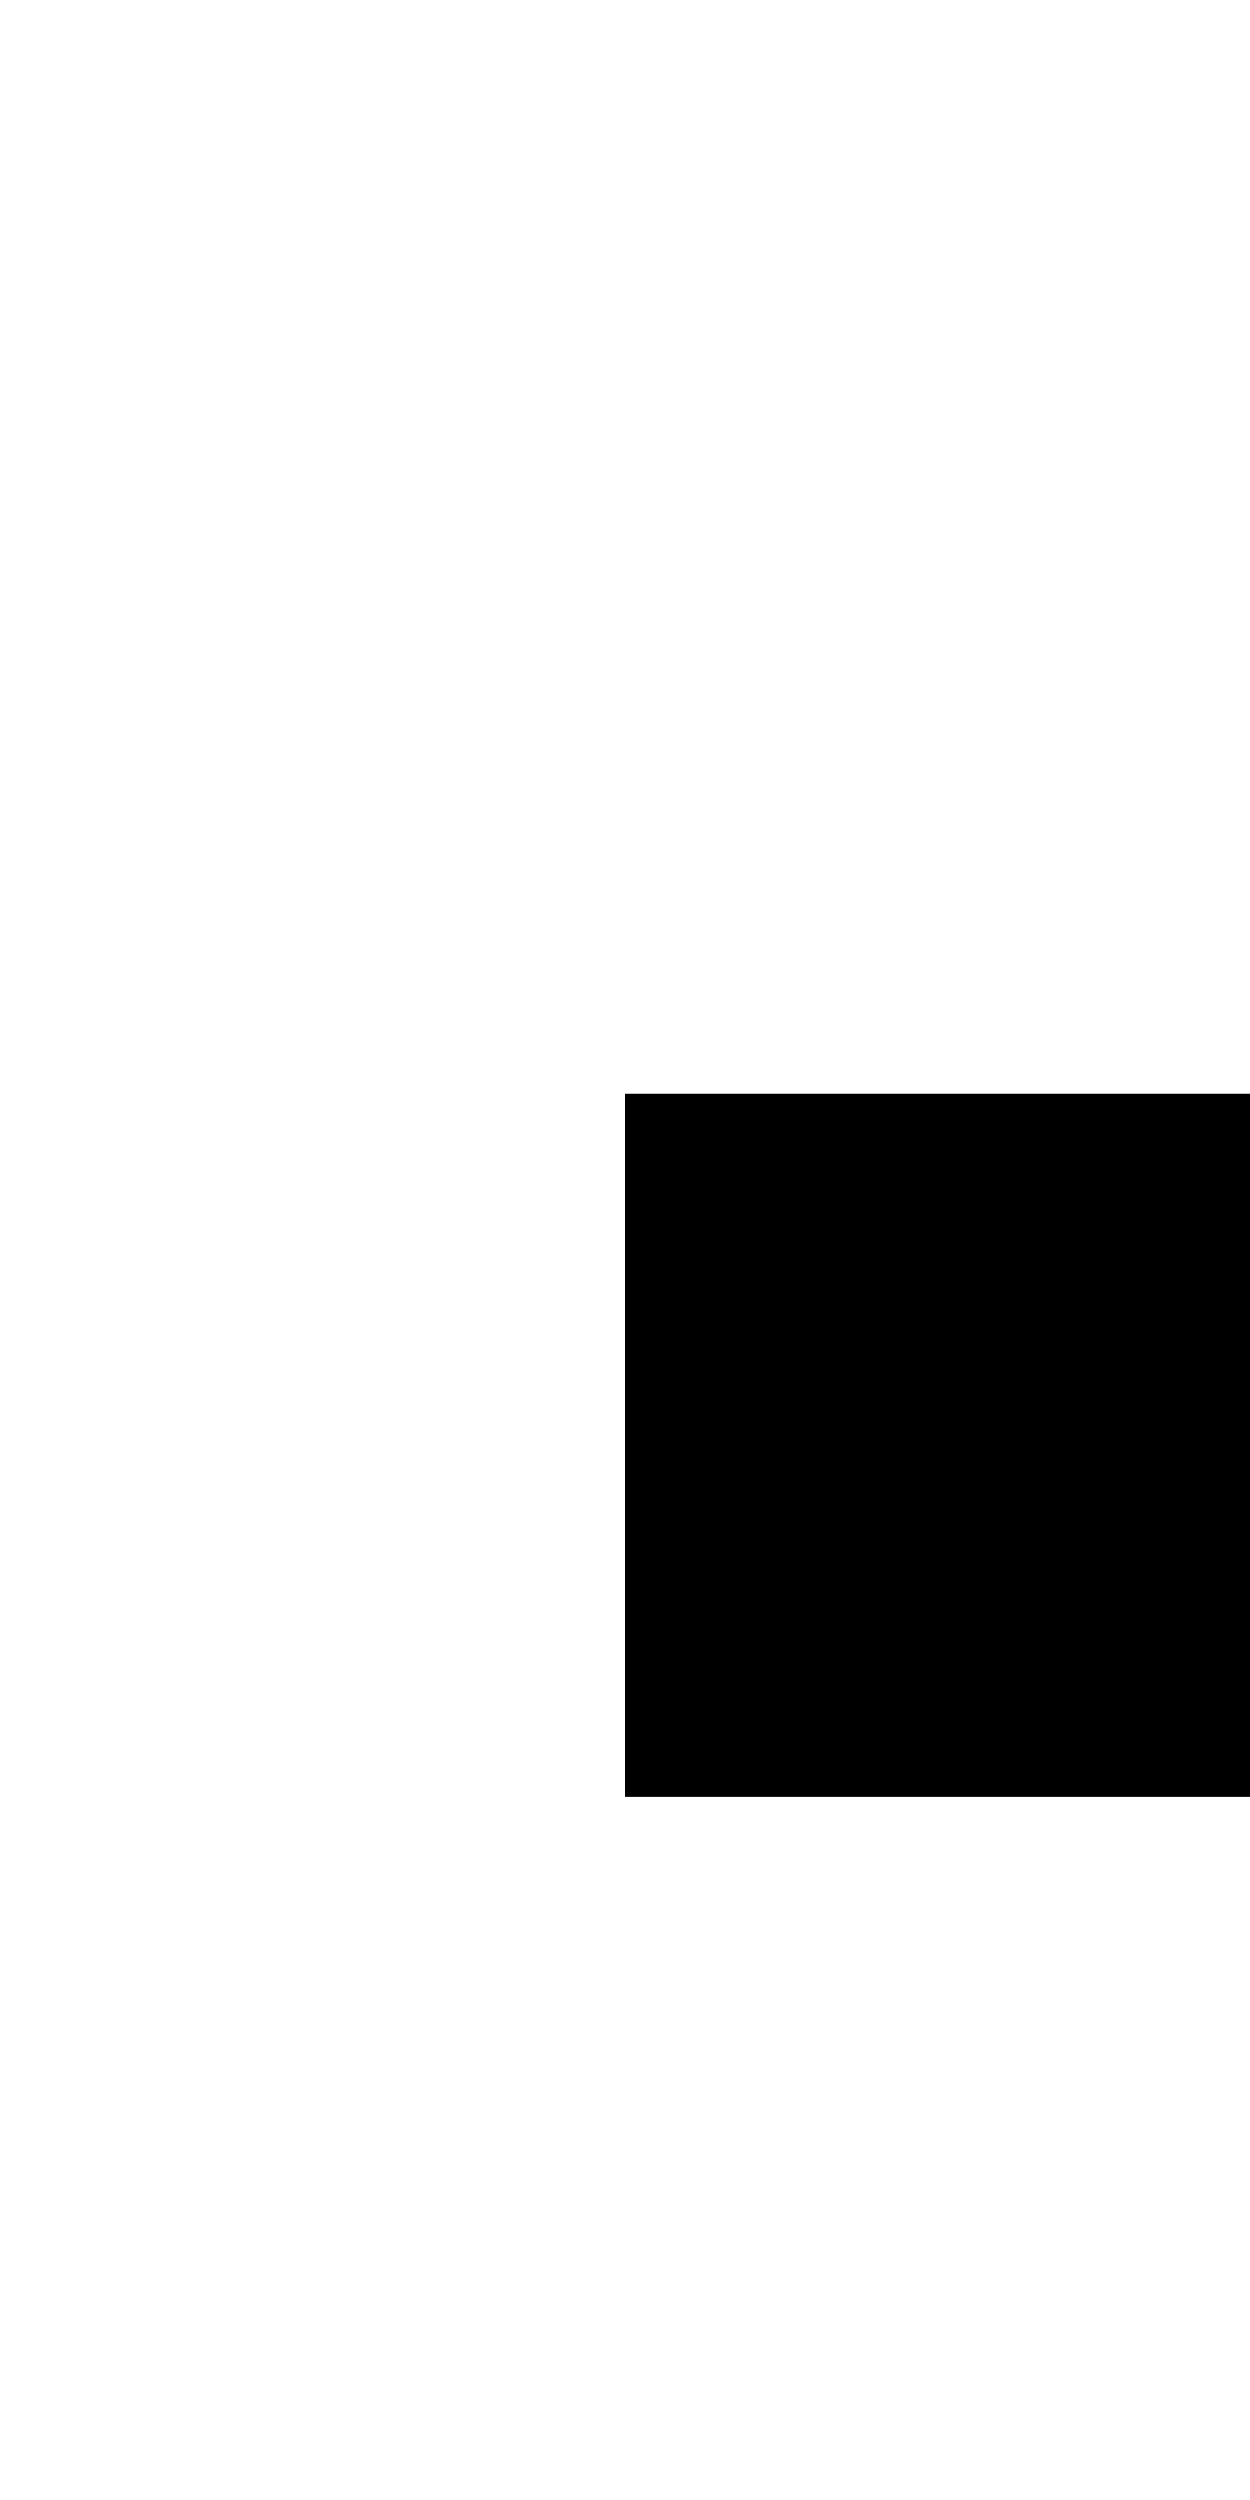
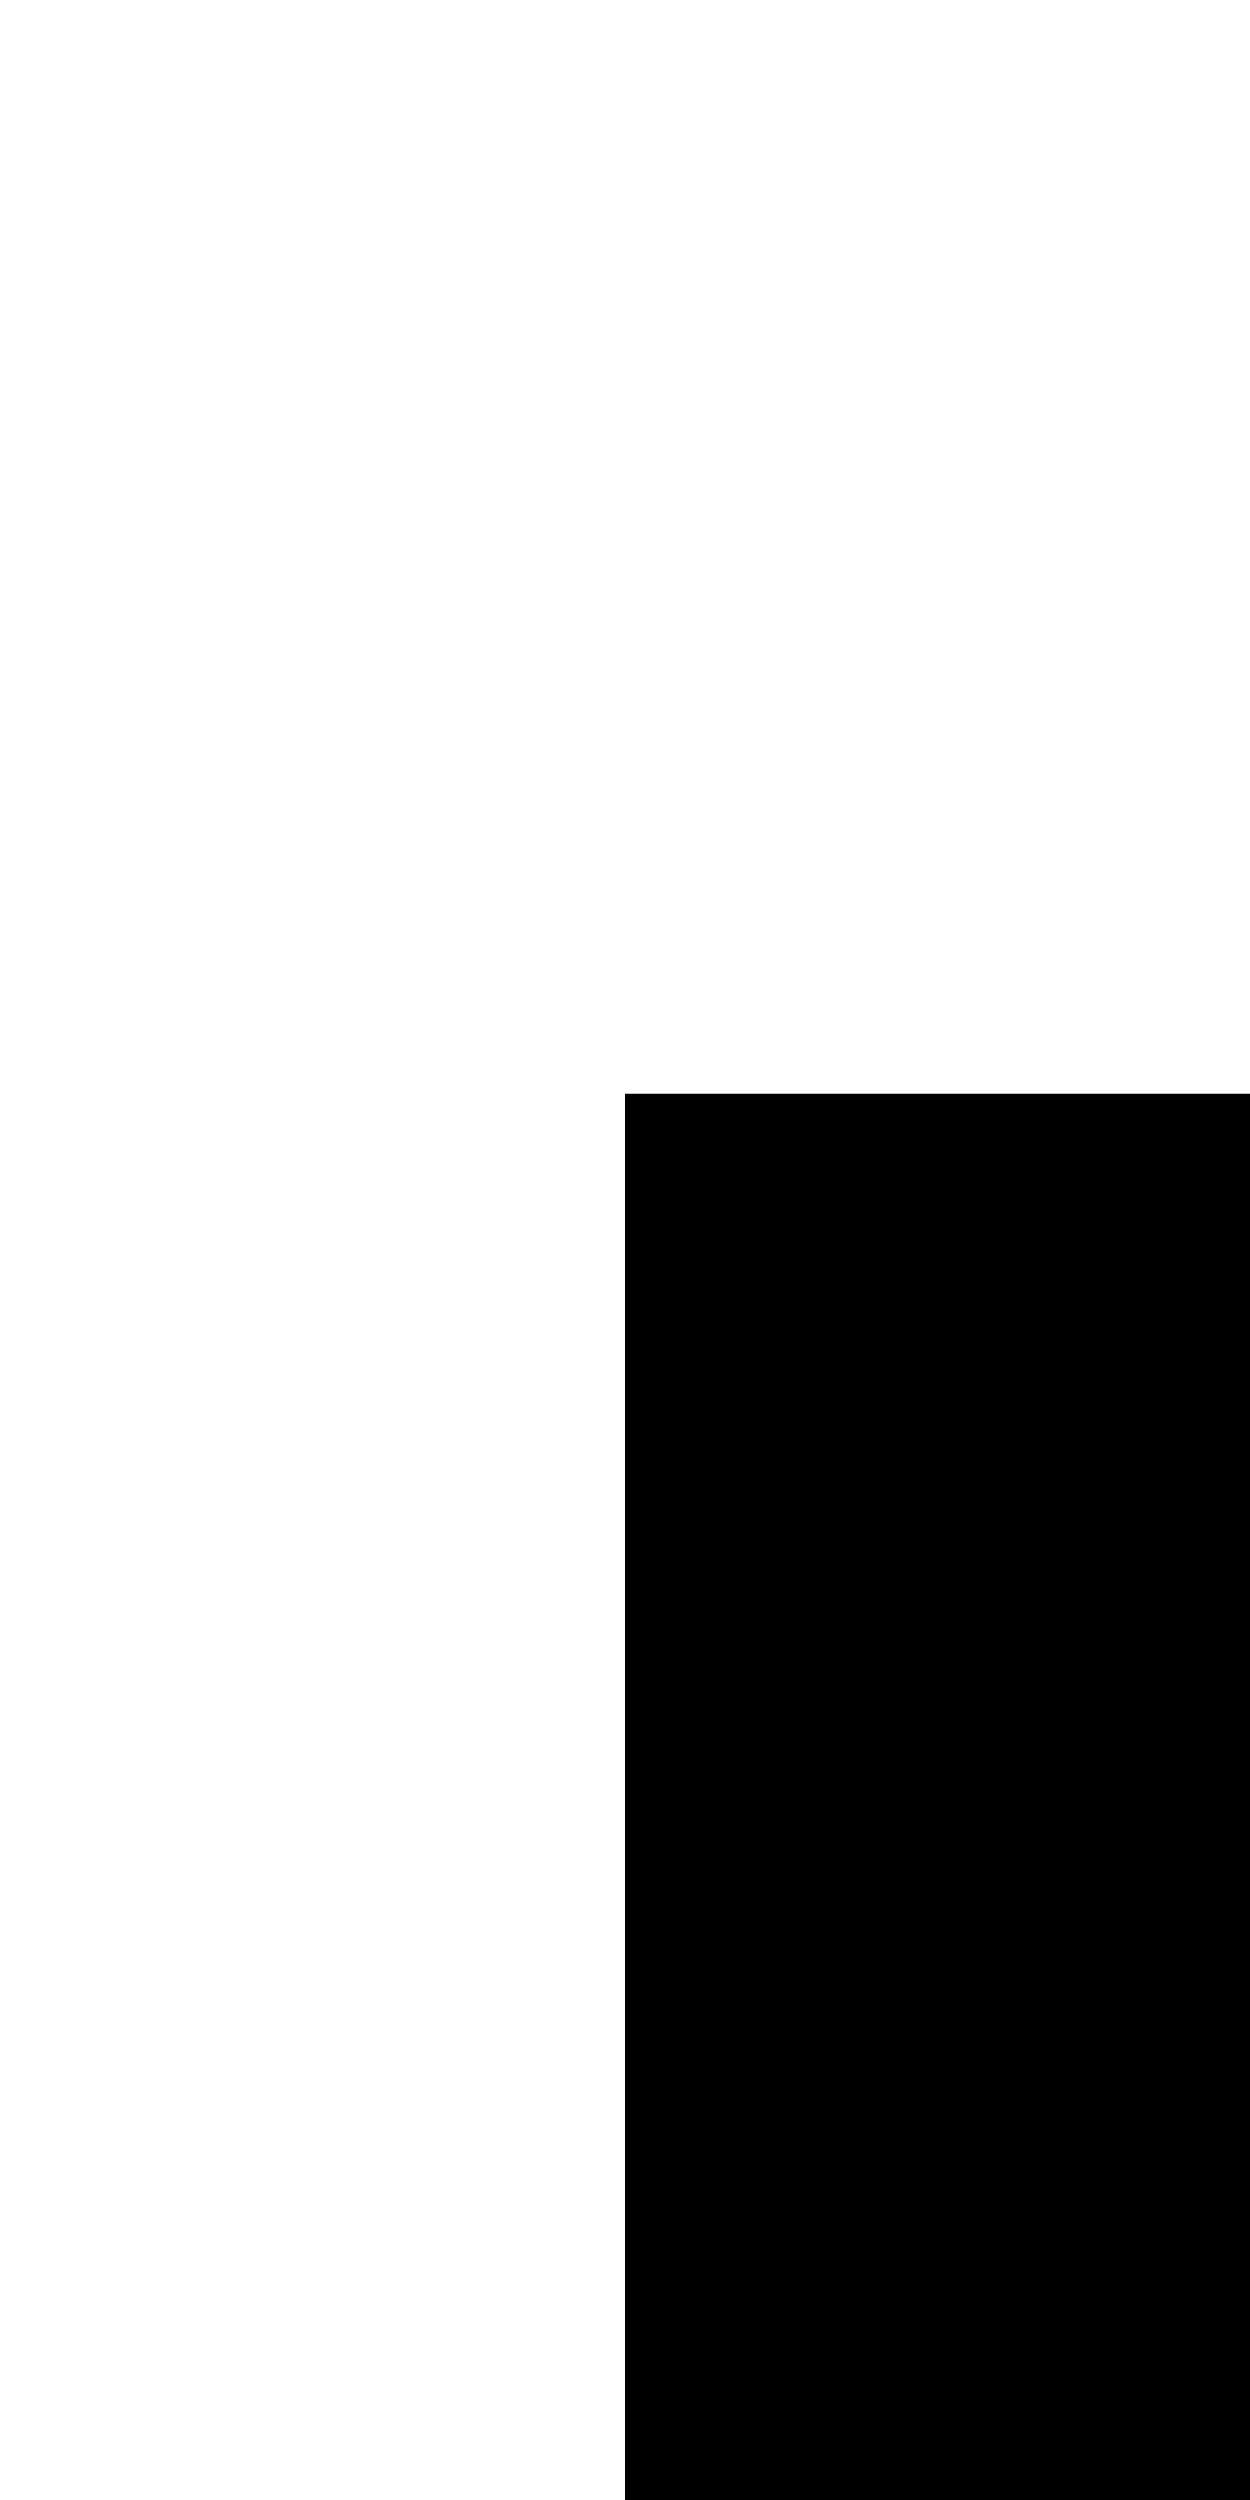
- <svg xmlns="http://www.w3.org/2000/svg" id="svg3355" height="2048" width="1024" version="1.1">
+ <svg xmlns="http://www.w3.org/2000/svg" version="1.1" width="1024" height="2048" id="svg3355">
  <defs id="defs3357" />
-   <path style="display:inline;fill:#000000;fill-opacity:1;stroke:none" id="path3157-2-7-0" d="m 512,896 v 576 h 576 V 896 Z" />
+   <path d="m 512,896 v 1280 h 576 V 896 Z" id="path3157-2-7-0" style="display:inline;fill:#000000;fill-opacity:1;stroke:none" />
</svg>
